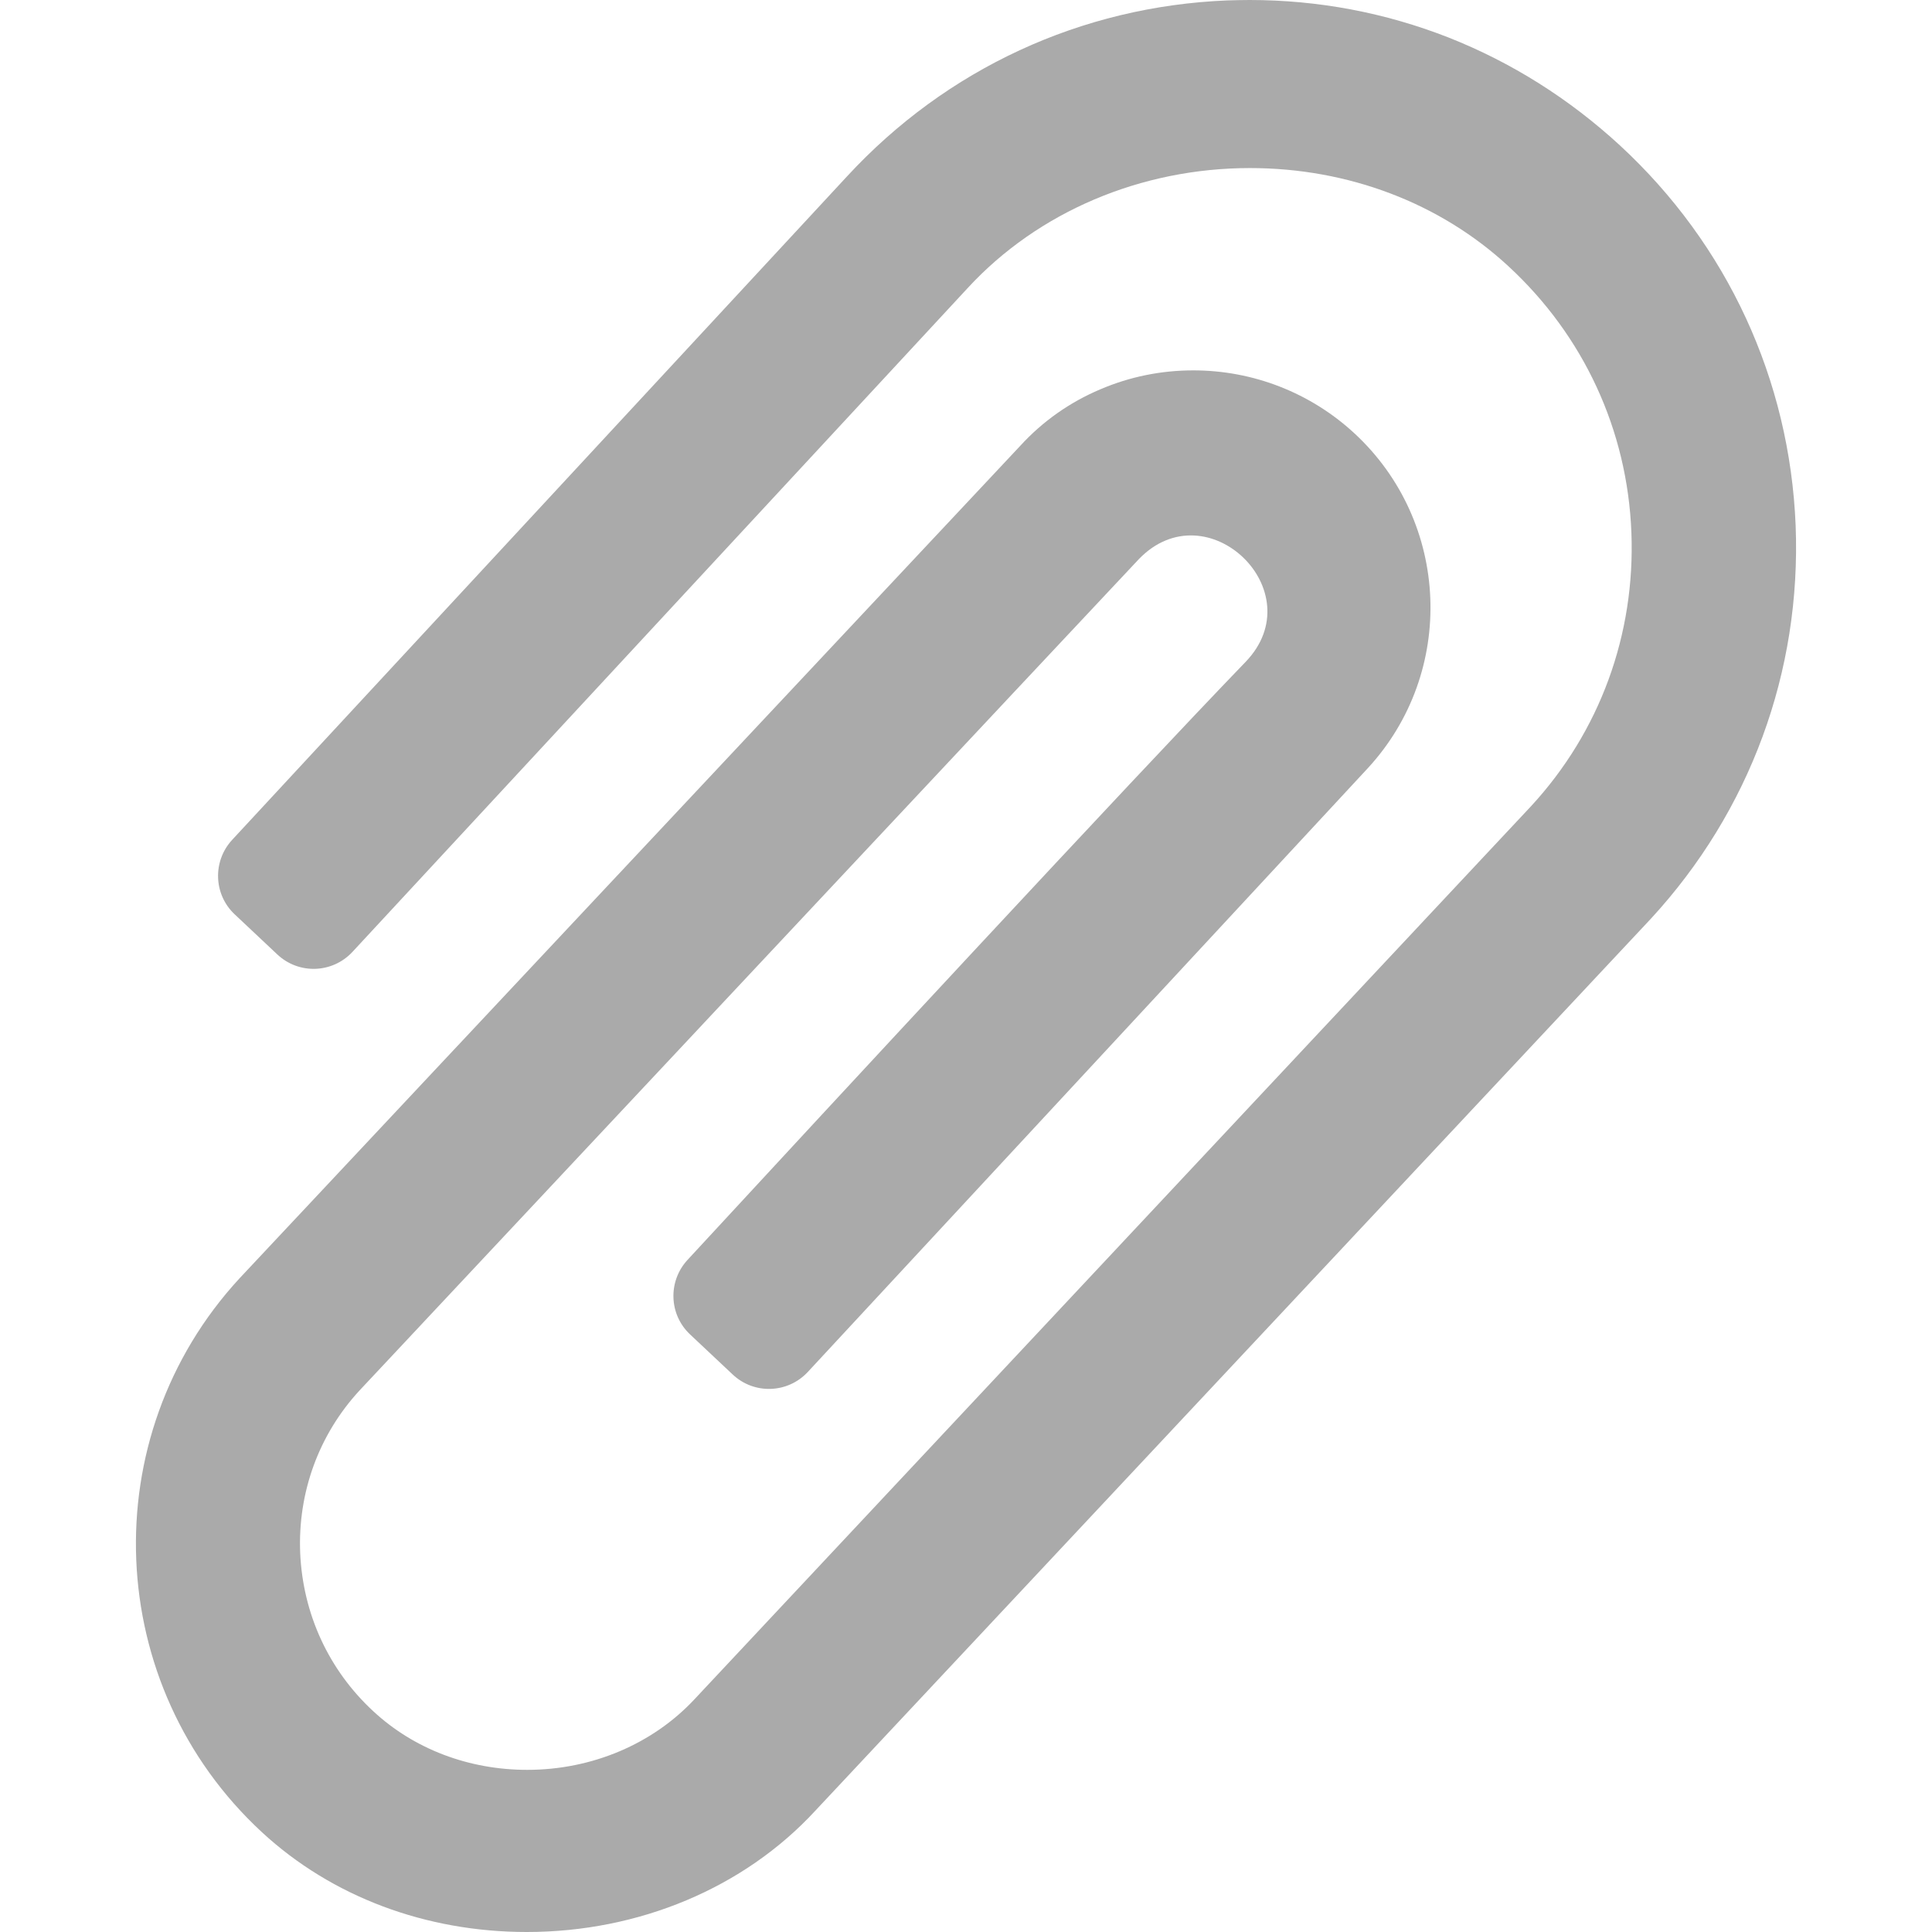
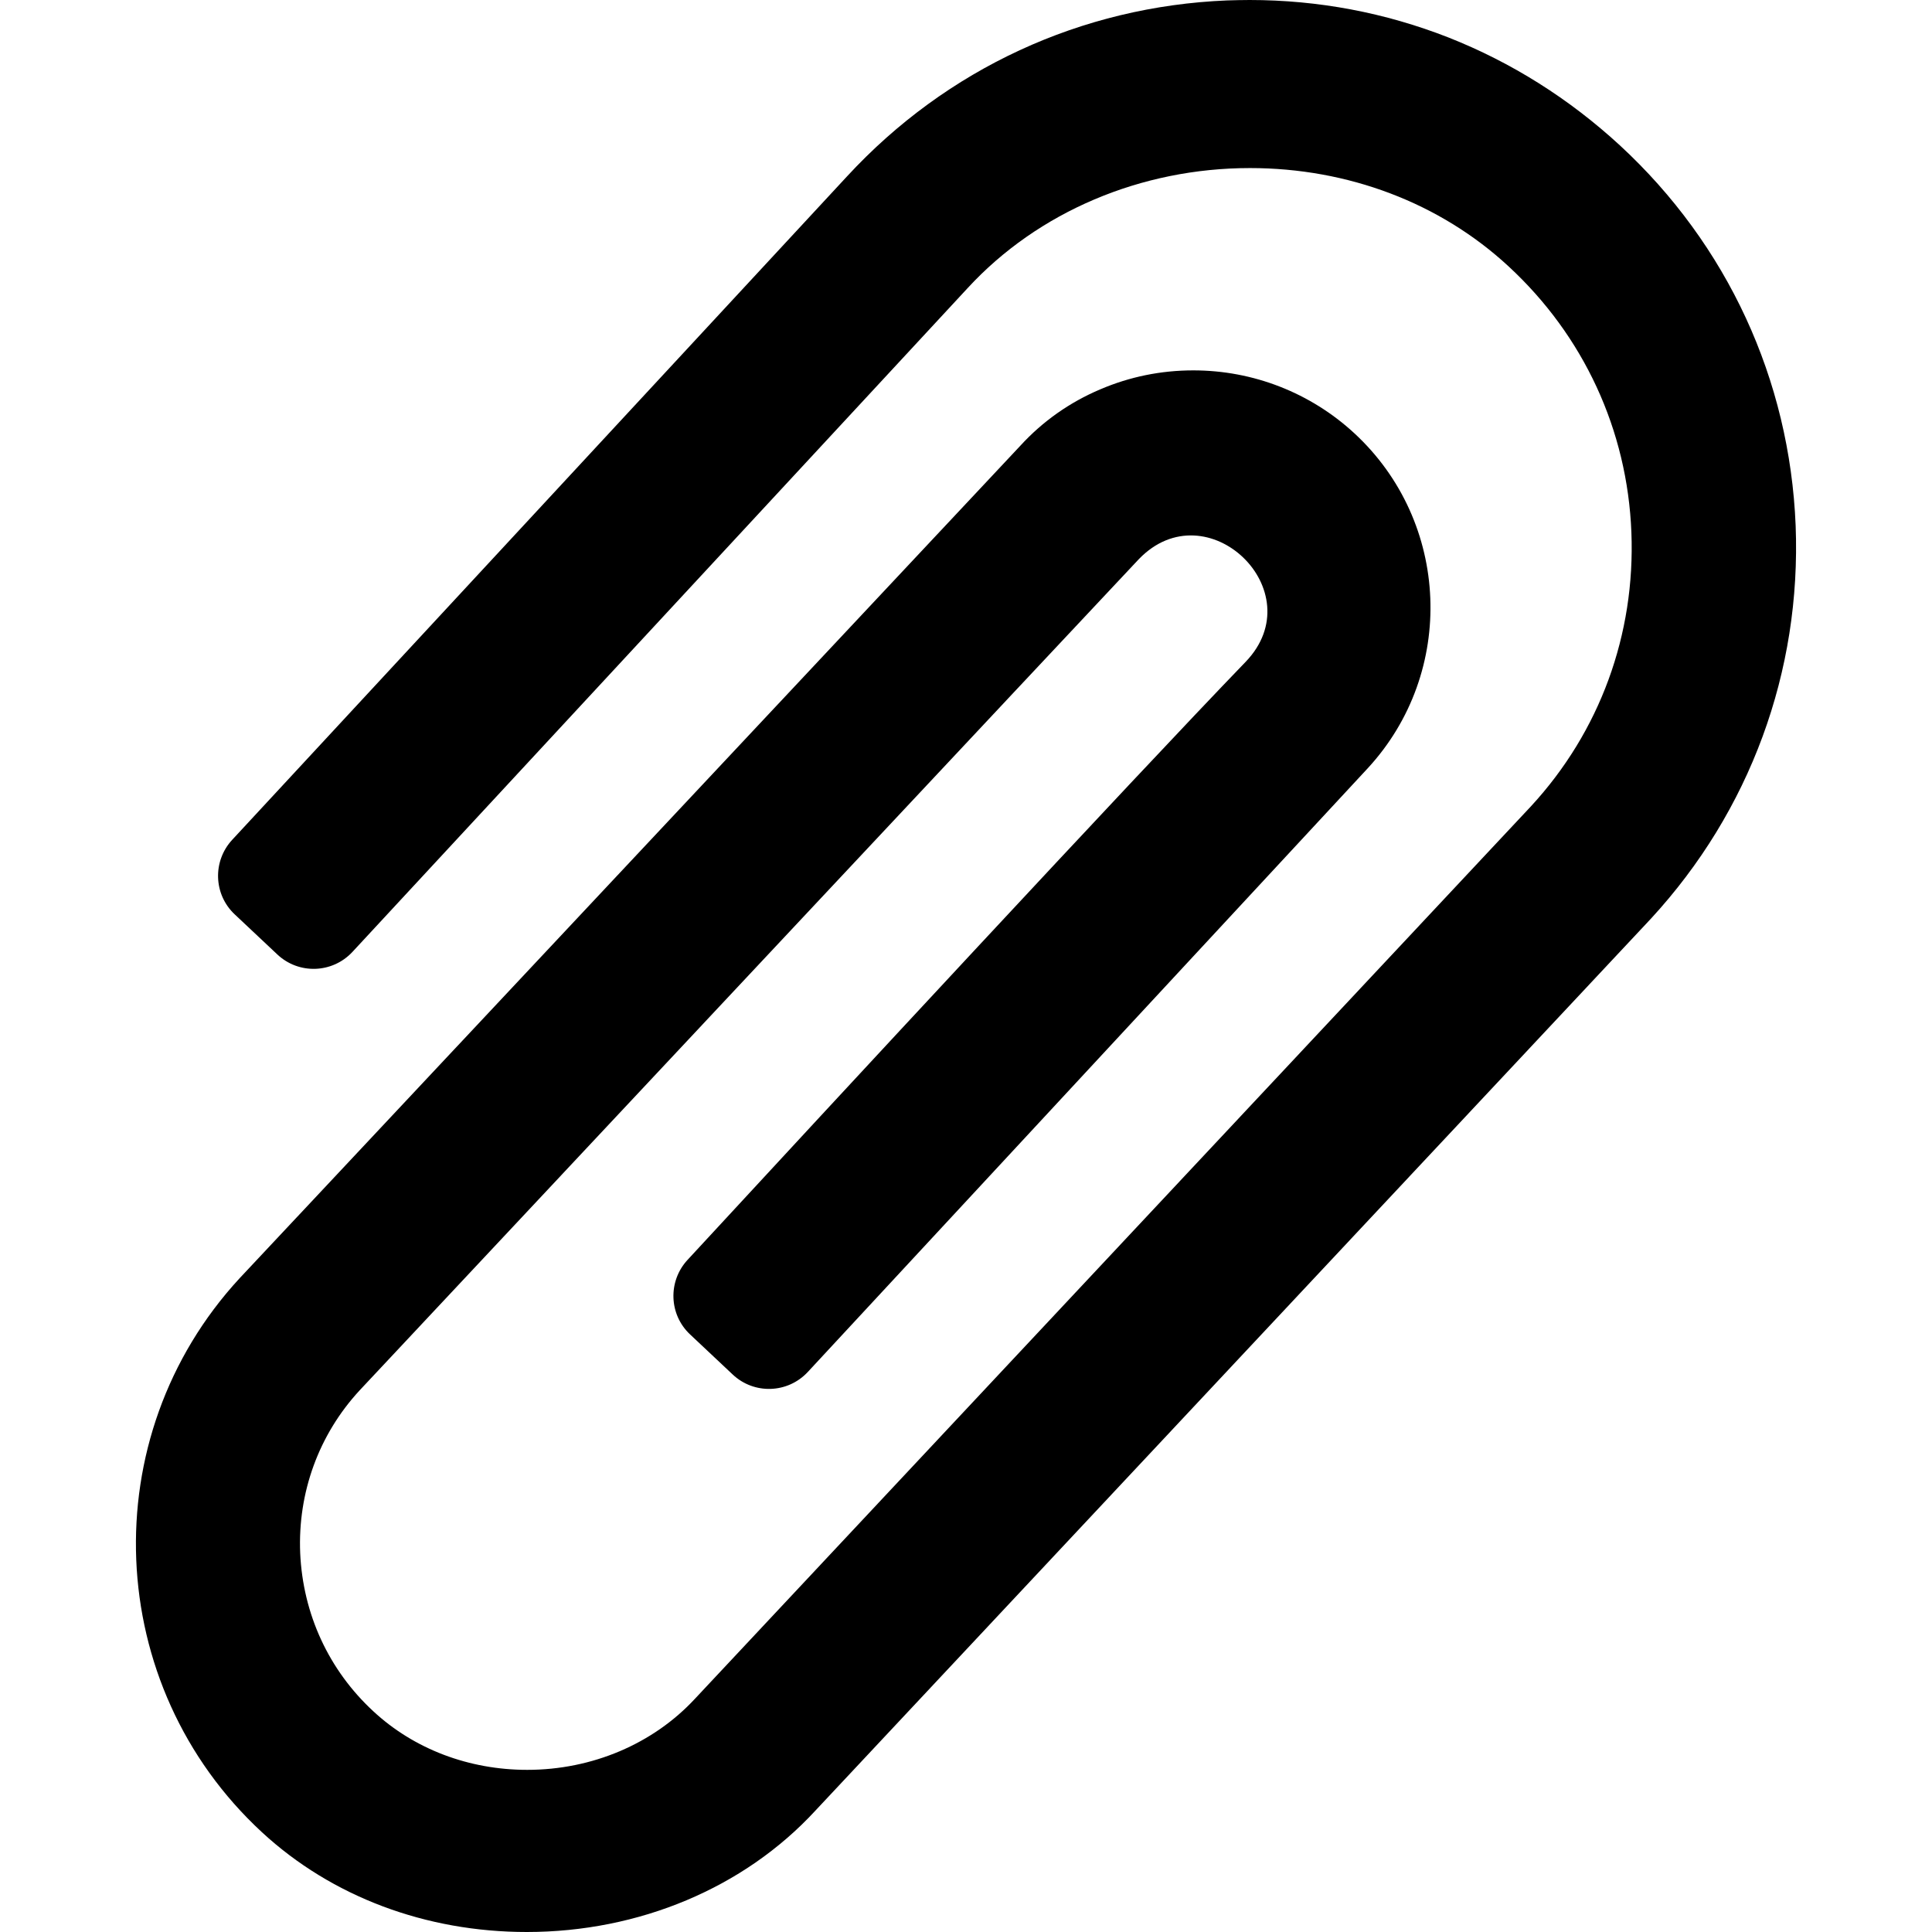
<svg xmlns="http://www.w3.org/2000/svg" version="1.1" id="Capa_1" x="0px" y="0px" width="913.9px" height="913.9px" viewBox="0 0 913.9 913.9" style="enable-background:new 0 0 913.9 913.9;" xml:space="preserve">
  <g>
-     <path fill="#aaa" d="M849.4,248.6c-2.8-69-32.3-132.9-83.1-179.8c-24-22.1-51.3-39.3-81.2-51.1C655.201,6,623.601,0,591.101,0   c-3.5,0-7.1,0.1-10.6,0.2c-69,2.8-132.8,32.3-179.8,83.2L109.801,397.3c-9.3,10.101-8.8,25.801,1.2,35.2l20.2,19   c10.1,9.5,26,9,35.5-1.2l291.1-314.1c33.2-36,81.9-56.7,133.5-56.7c46.4,0,89.9,16.5,122.3,46.5c35.5,32.8,56.2,77.4,58.101,125.8   c1.899,48.3-14.9,94.3-47.5,129.6l0,0l0,0l-395.4,422.1c-19.8,21.4-48.7,33.7-79.4,33.7c-27.6,0-53.5-9.8-72.8-27.7   c-21.1-19.5-33.3-46-34.6-74.8c-1.2-28.7,8.8-56.1,28.1-77l0,0l0,0c0,0,368-392.7,368.601-393.2c32.199-33.4,82.699,15.2,50.5,48.6   c-54.7,56.7-195.2,208.4-264,282.9c-9.301,10.101-8.801,25.8,1.199,35.2l20.2,19c10.101,9.5,26,9,35.5-1.2l264.9-285.6   c41.899-45.4,39.1-116.5-6.4-158.5c-20.7-19.1-47.8-29.7-76.1-29.7c-15.3,0-30.101,3-44.101,9c-14.399,6.1-27.199,15.1-37.8,26.7   l0,0l0,0l-369.3,393.8c-69.3,75.1-64.5,192.6,10.6,262c33,30.5,77.5,47.2,125.3,47.2c53.1,0,102.8-20.9,136.4-57.3l0,0l0,0   l395.4-422.101C827.801,383.7,852.101,317.7,849.4,248.6z" />
+     <path d="M849.4,248.6c-2.8-69-32.3-132.9-83.1-179.8c-24-22.1-51.3-39.3-81.2-51.1C655.201,6,623.601,0,591.101,0   c-3.5,0-7.1,0.1-10.6,0.2c-69,2.8-132.8,32.3-179.8,83.2L109.801,397.3c-9.3,10.101-8.8,25.801,1.2,35.2l20.2,19   c10.1,9.5,26,9,35.5-1.2l291.1-314.1c33.2-36,81.9-56.7,133.5-56.7c46.4,0,89.9,16.5,122.3,46.5c35.5,32.8,56.2,77.4,58.101,125.8   c1.899,48.3-14.9,94.3-47.5,129.6l0,0l0,0l-395.4,422.1c-19.8,21.4-48.7,33.7-79.4,33.7c-27.6,0-53.5-9.8-72.8-27.7   c-21.1-19.5-33.3-46-34.6-74.8c-1.2-28.7,8.8-56.1,28.1-77l0,0l0,0c0,0,368-392.7,368.601-393.2c32.199-33.4,82.699,15.2,50.5,48.6   c-54.7,56.7-195.2,208.4-264,282.9c-9.301,10.101-8.801,25.8,1.199,35.2l20.2,19c10.101,9.5,26,9,35.5-1.2l264.9-285.6   c41.899-45.4,39.1-116.5-6.4-158.5c-20.7-19.1-47.8-29.7-76.1-29.7c-15.3,0-30.101,3-44.101,9c-14.399,6.1-27.199,15.1-37.8,26.7   l0,0l0,0l-369.3,393.8c-69.3,75.1-64.5,192.6,10.6,262c33,30.5,77.5,47.2,125.3,47.2c53.1,0,102.8-20.9,136.4-57.3l0,0l0,0   l395.4-422.101C827.801,383.7,852.101,317.7,849.4,248.6z" />
  </g>
  <g>
</g>
  <g>
</g>
  <g>
</g>
  <g>
</g>
  <g>
</g>
  <g>
</g>
  <g>
</g>
  <g>
</g>
  <g>
</g>
  <g>
</g>
  <g>
</g>
  <g>
</g>
  <g>
</g>
  <g>
</g>
  <g>
</g>
</svg>
